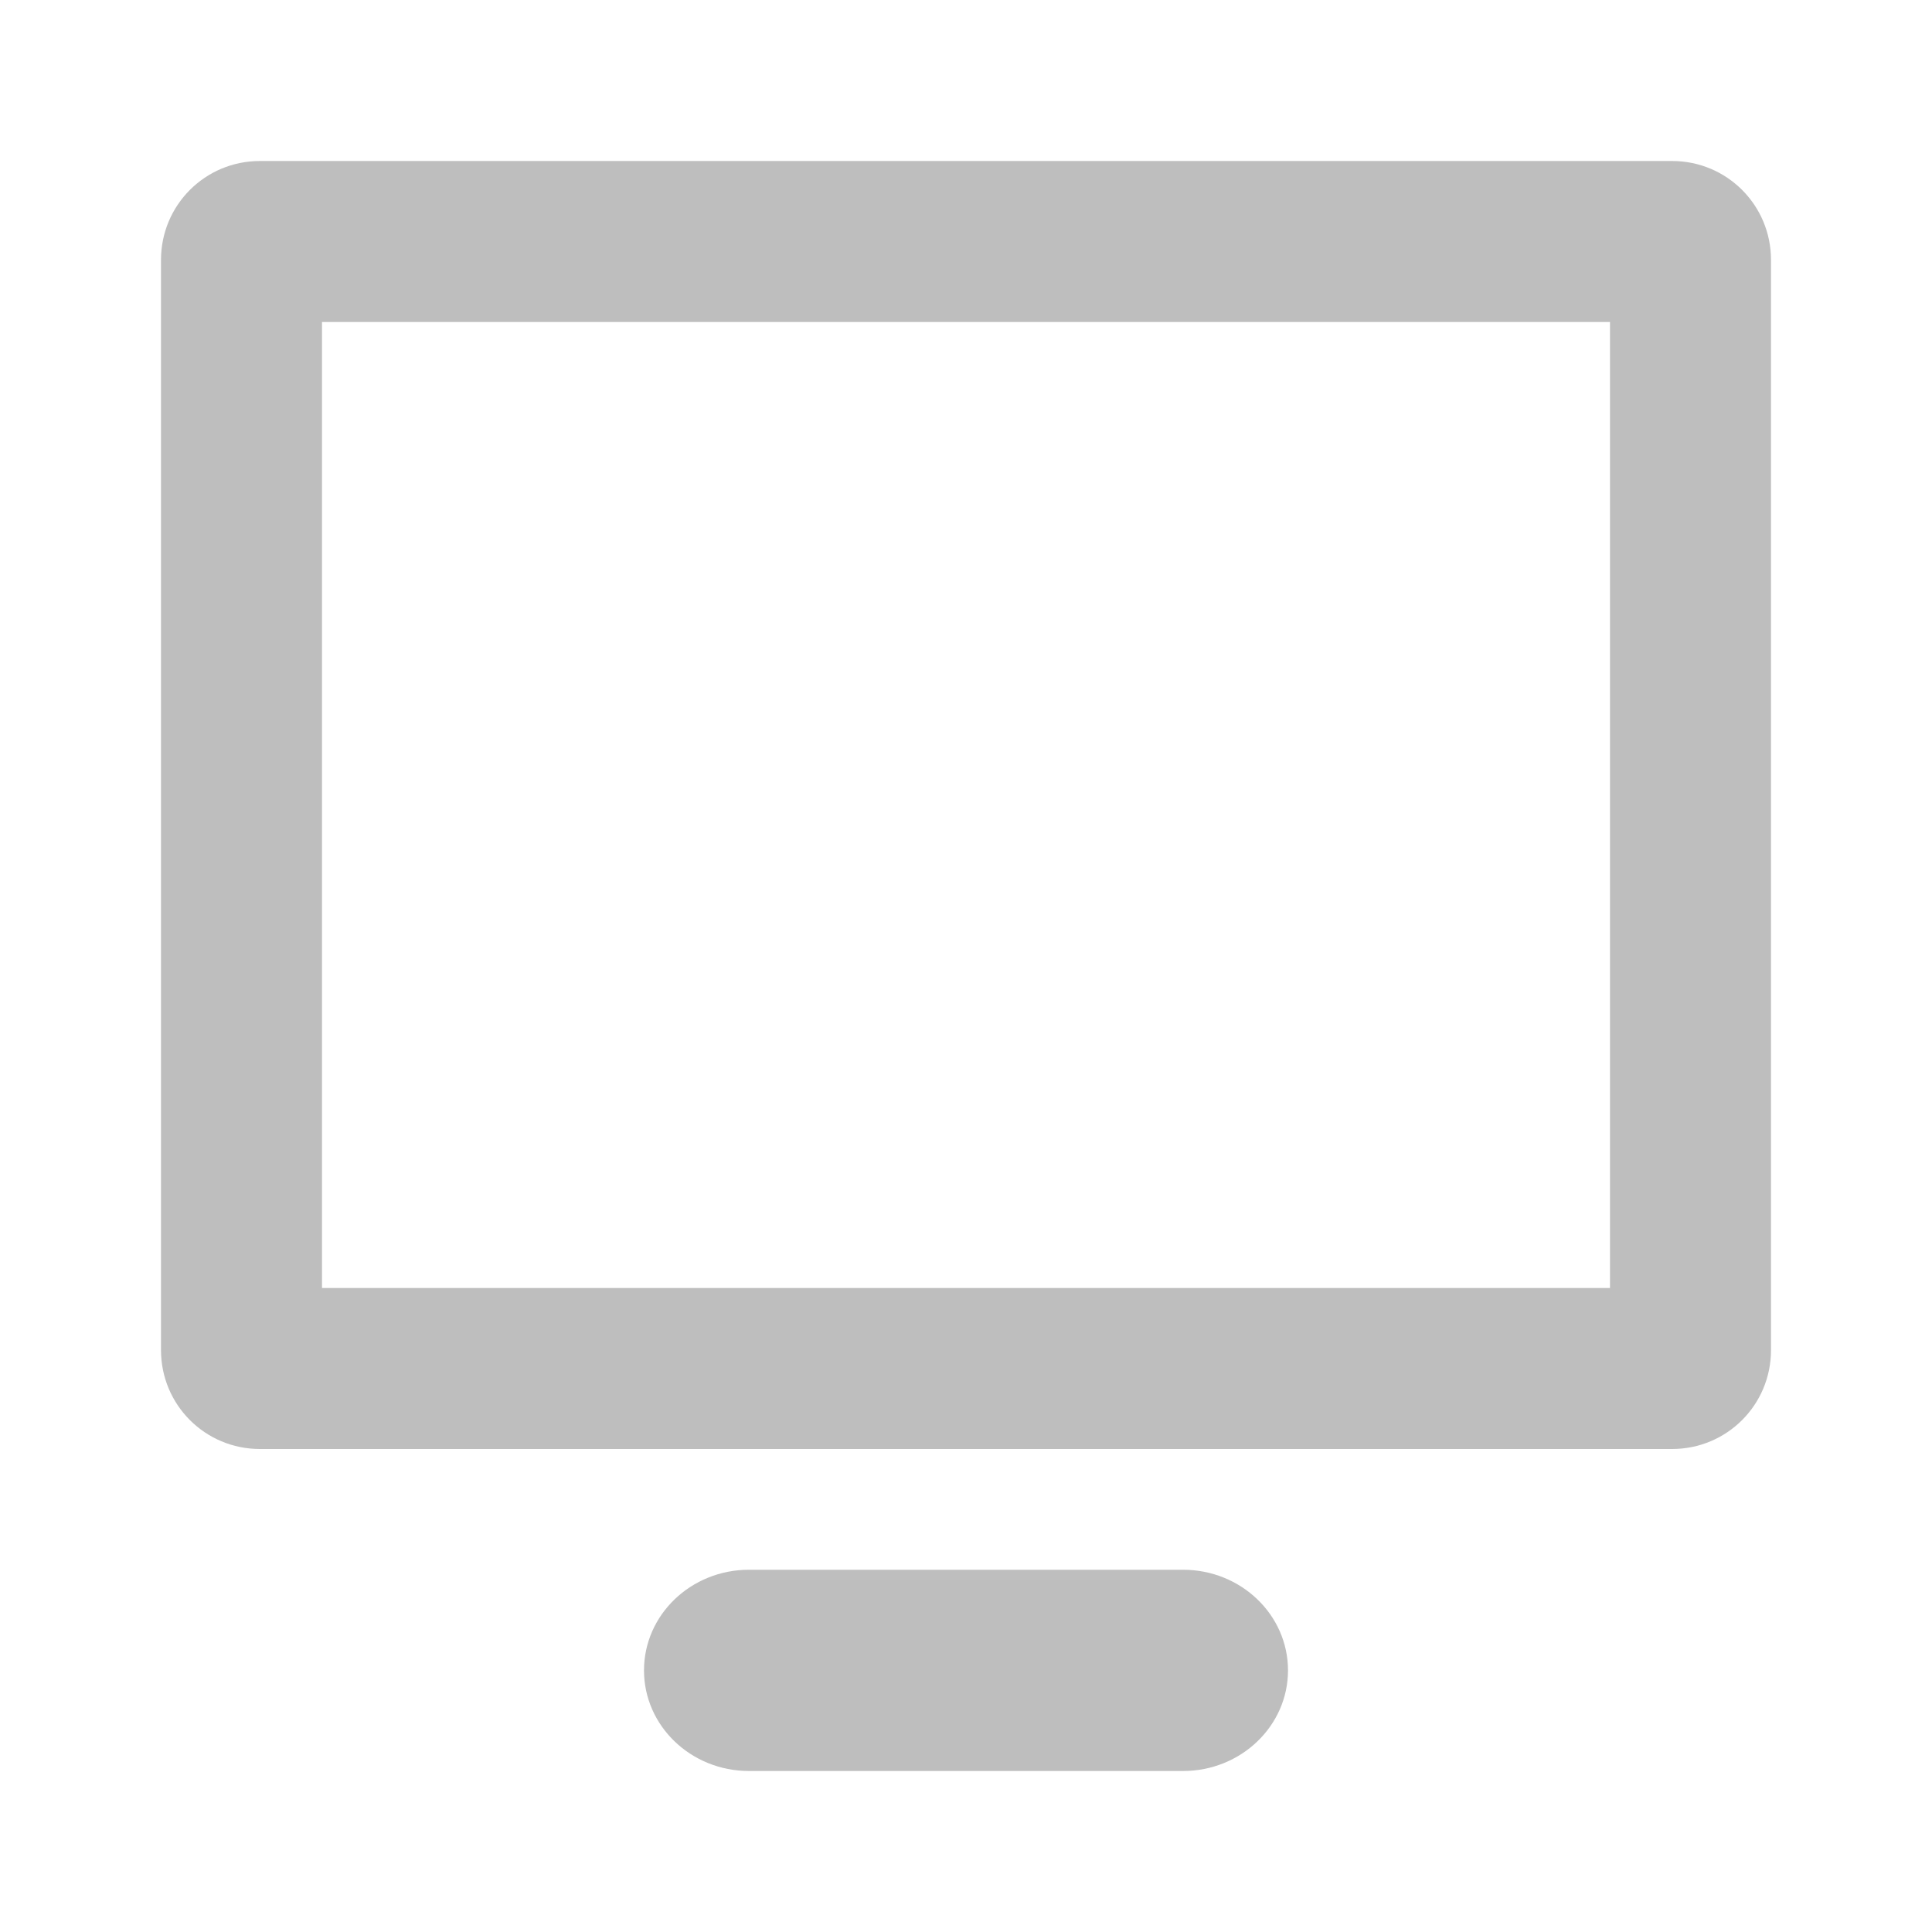
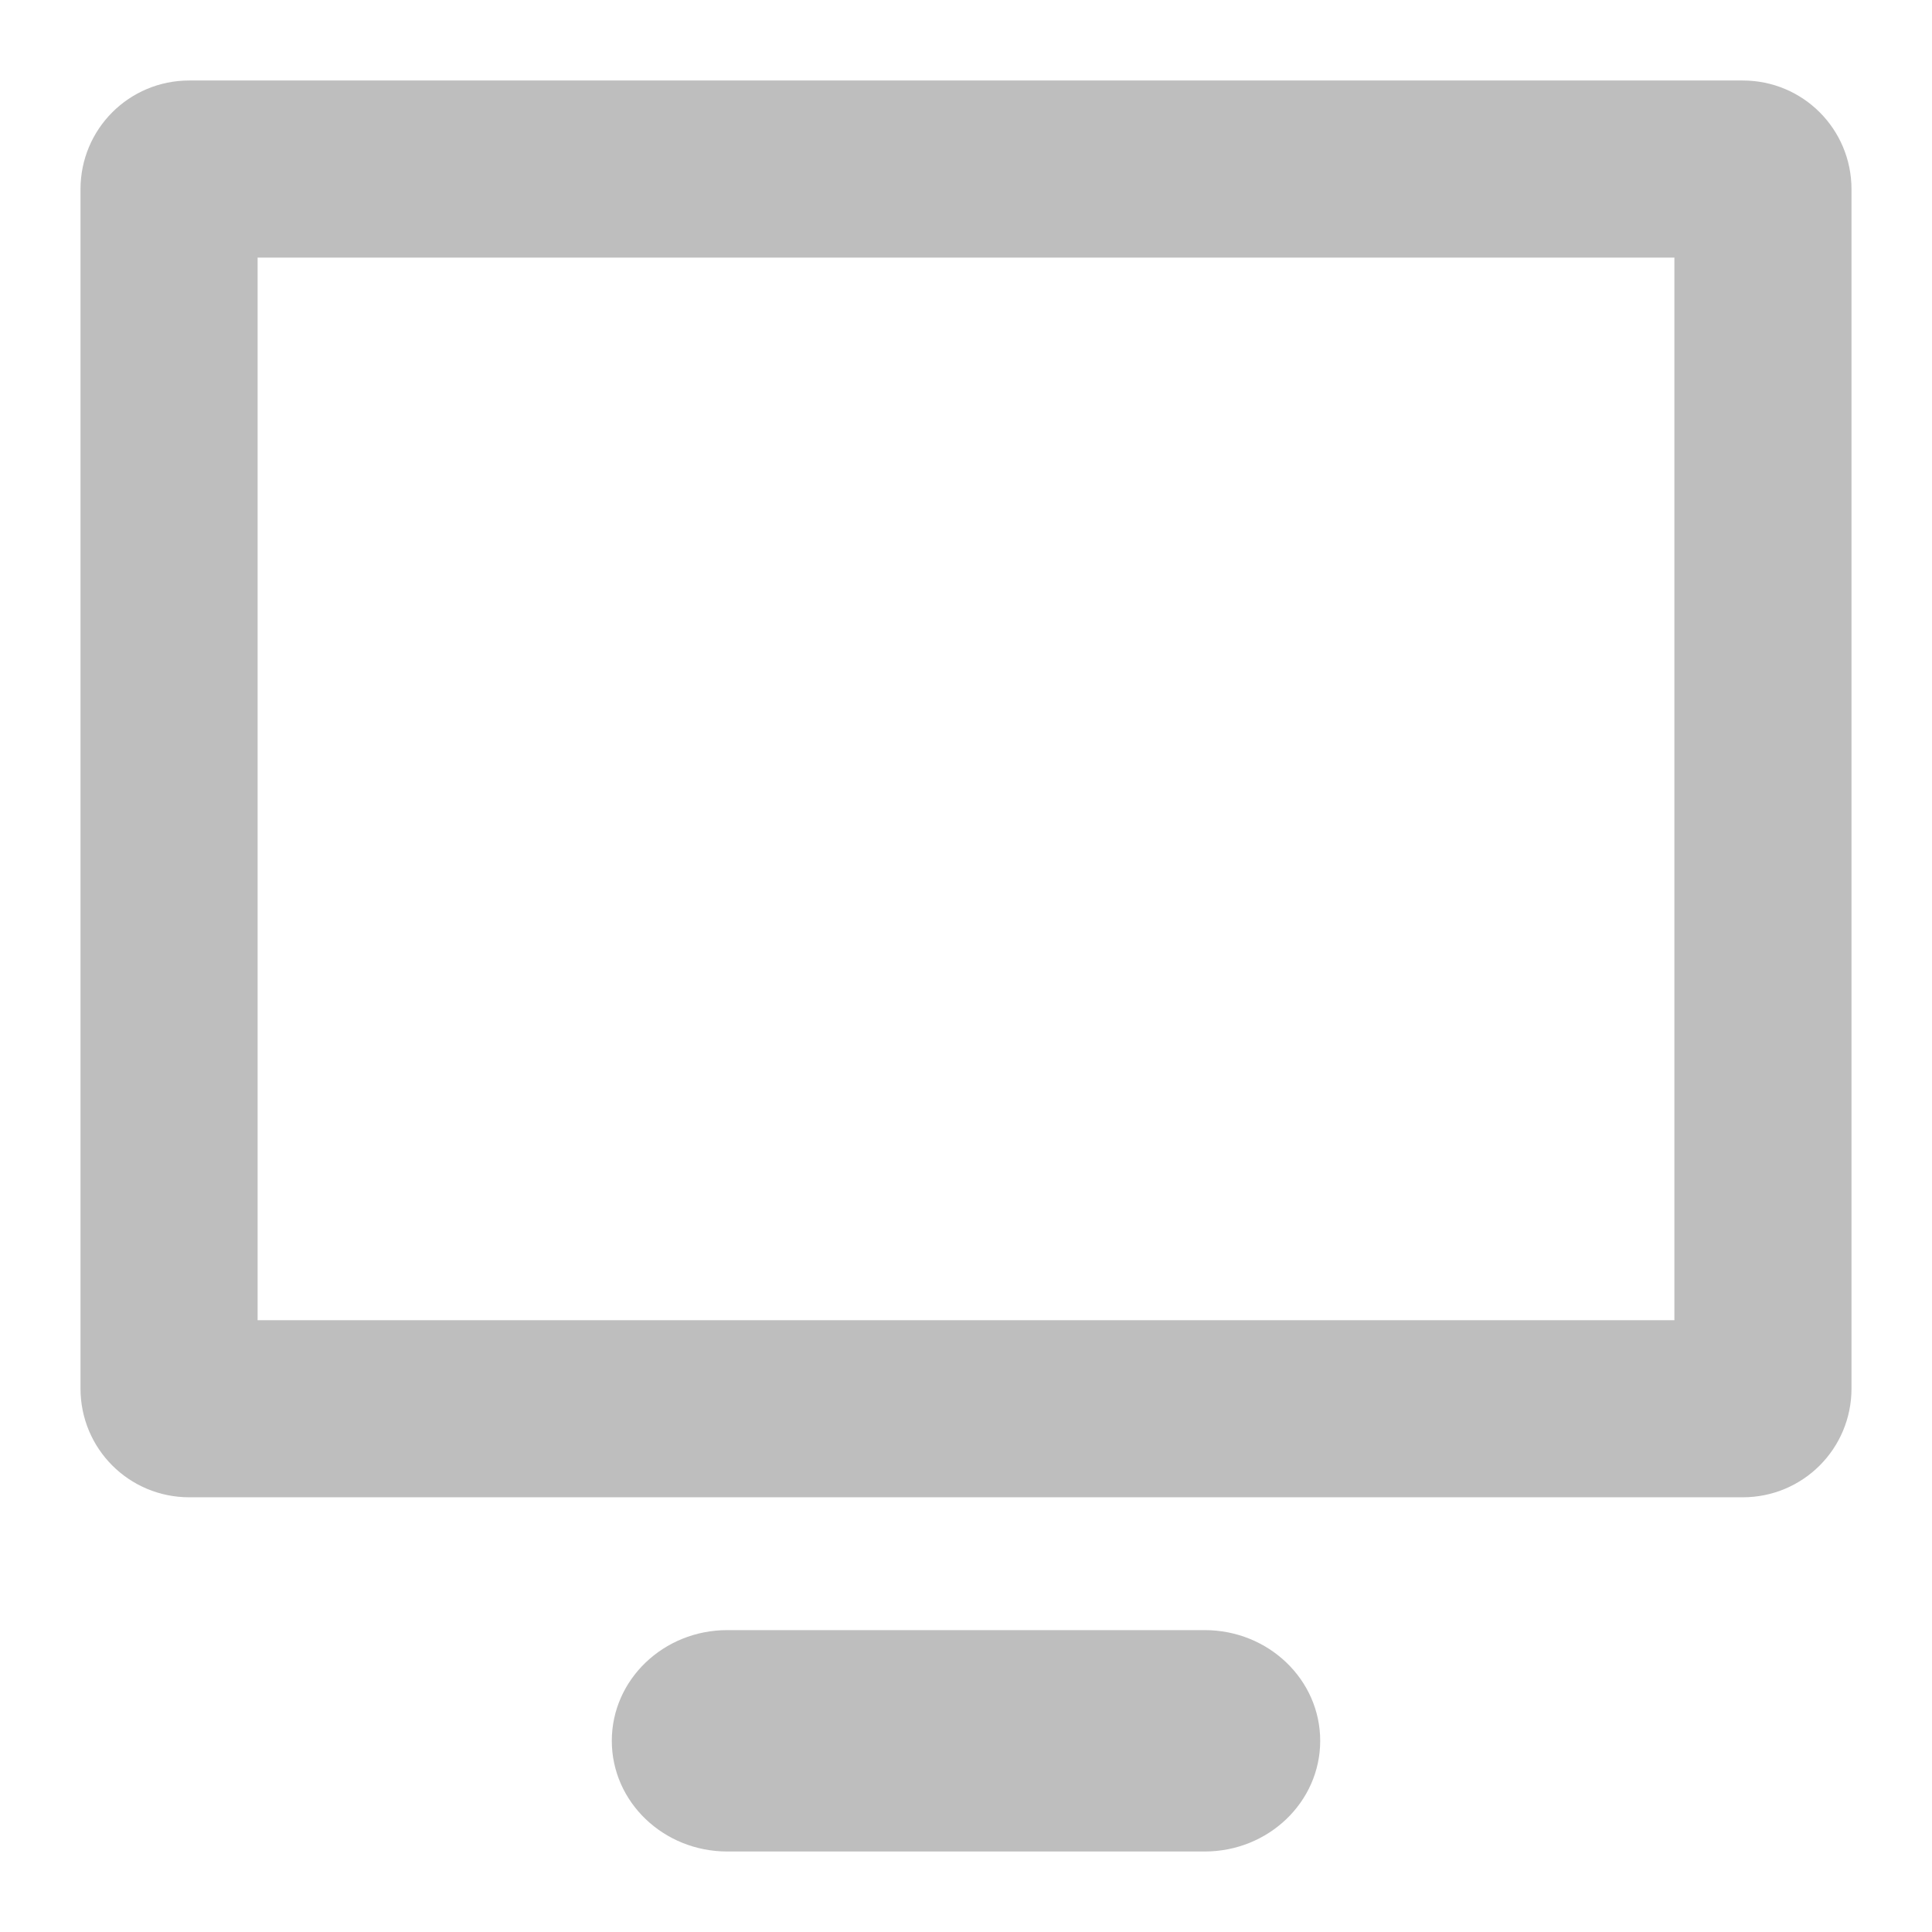
<svg xmlns="http://www.w3.org/2000/svg" width="24" height="24" viewBox="0 0 24 24" id="svg4253" version="1.1">
  <defs id="defs4255" />
  <g id="layer1" transform="translate(0,-1028.362)">
    <g id="g4171" transform="translate(-5.509344,-6.178233)">
      <path id="rect4144" transform="translate(0,1028.362)" d="m -19.324,13.621 -3.914,3.914 0,8.086 17,0 0,-12 -13.086,0 z" style="opacity:1;fill:#bebebe;fill-opacity:0.503;stroke:none;stroke-width:0.1;stroke-miterlimit:0;stroke-dasharray:none;stroke-opacity:1" />
      <path id="path4169" d="m -23.245,1045.893 3.928,0 0,-3.911 -3.895,3.895 z" style="fill:#bebebe;fill-opacity:0.503;fill-rule:evenodd;stroke:none;stroke-width:1px;stroke-linecap:butt;stroke-linejoin:miter;stroke-opacity:1" />
    </g>
-     <rect style="opacity:1;fill:#bebebe;fill-opacity:1;stroke:none;stroke-width:0.1;stroke-miterlimit:0;stroke-dasharray:none;stroke-opacity:1" id="rect3338" width="8" height="2.5" x="8" y="1047.862" ry="1.25" rx="1.304" />
-     <path style="opacity:1;fill:#bebebe;fill-opacity:1;stroke:none;stroke-width:0.1;stroke-miterlimit:0;stroke-dasharray:none;stroke-opacity:1" d="M 3.229 2 C 2.548 2 2 2.548 2 3.229 L 2 16.771 C 2 17.452 2.548 18 3.229 18 L 20.771 18 C 21.452 18 22 17.452 22 16.771 L 22 3.229 C 22 2.548 21.452 2 20.771 2 L 3.229 2 z M 4 4 L 20 4 L 20 16 L 4 16 L 4 4 z " transform="translate(0,1028.362)" id="rect4140" />
+     <g id="g3338" transform="matrix(1.1,0,0,1.100001,-1.2,-104.0373)">
+       <rect rx="1.304" ry="1.25" y="1047.862" x="8" height="2.5" width="8" id="rect3338" style="opacity:1;fill:#bebebe;fill-opacity:1;stroke:none;stroke-width:0.1;stroke-miterlimit:0;stroke-dasharray:none;stroke-opacity:1" />
+       <path id="rect4140" transform="translate(0,1028.362)" d="M 3.229,2 C 2.548,2 2,2.548 2,3.229 L 2,16.771 C 2,17.452 2.548,18 3.229,18 L 20.771,18 C 21.452,18 22,17.452 22,16.771 L 22,3.229 C 22,2.548 21.452,2 20.771,2 L 3.229,2 Z M 4,4 20,4 20,16 4,16 4,4 Z" style="opacity:1;fill:#bebebe;fill-opacity:1;stroke:none;stroke-width:0.1;stroke-miterlimit:0;stroke-dasharray:none;stroke-opacity:1" />
+     </g>
  </g>
</svg>
